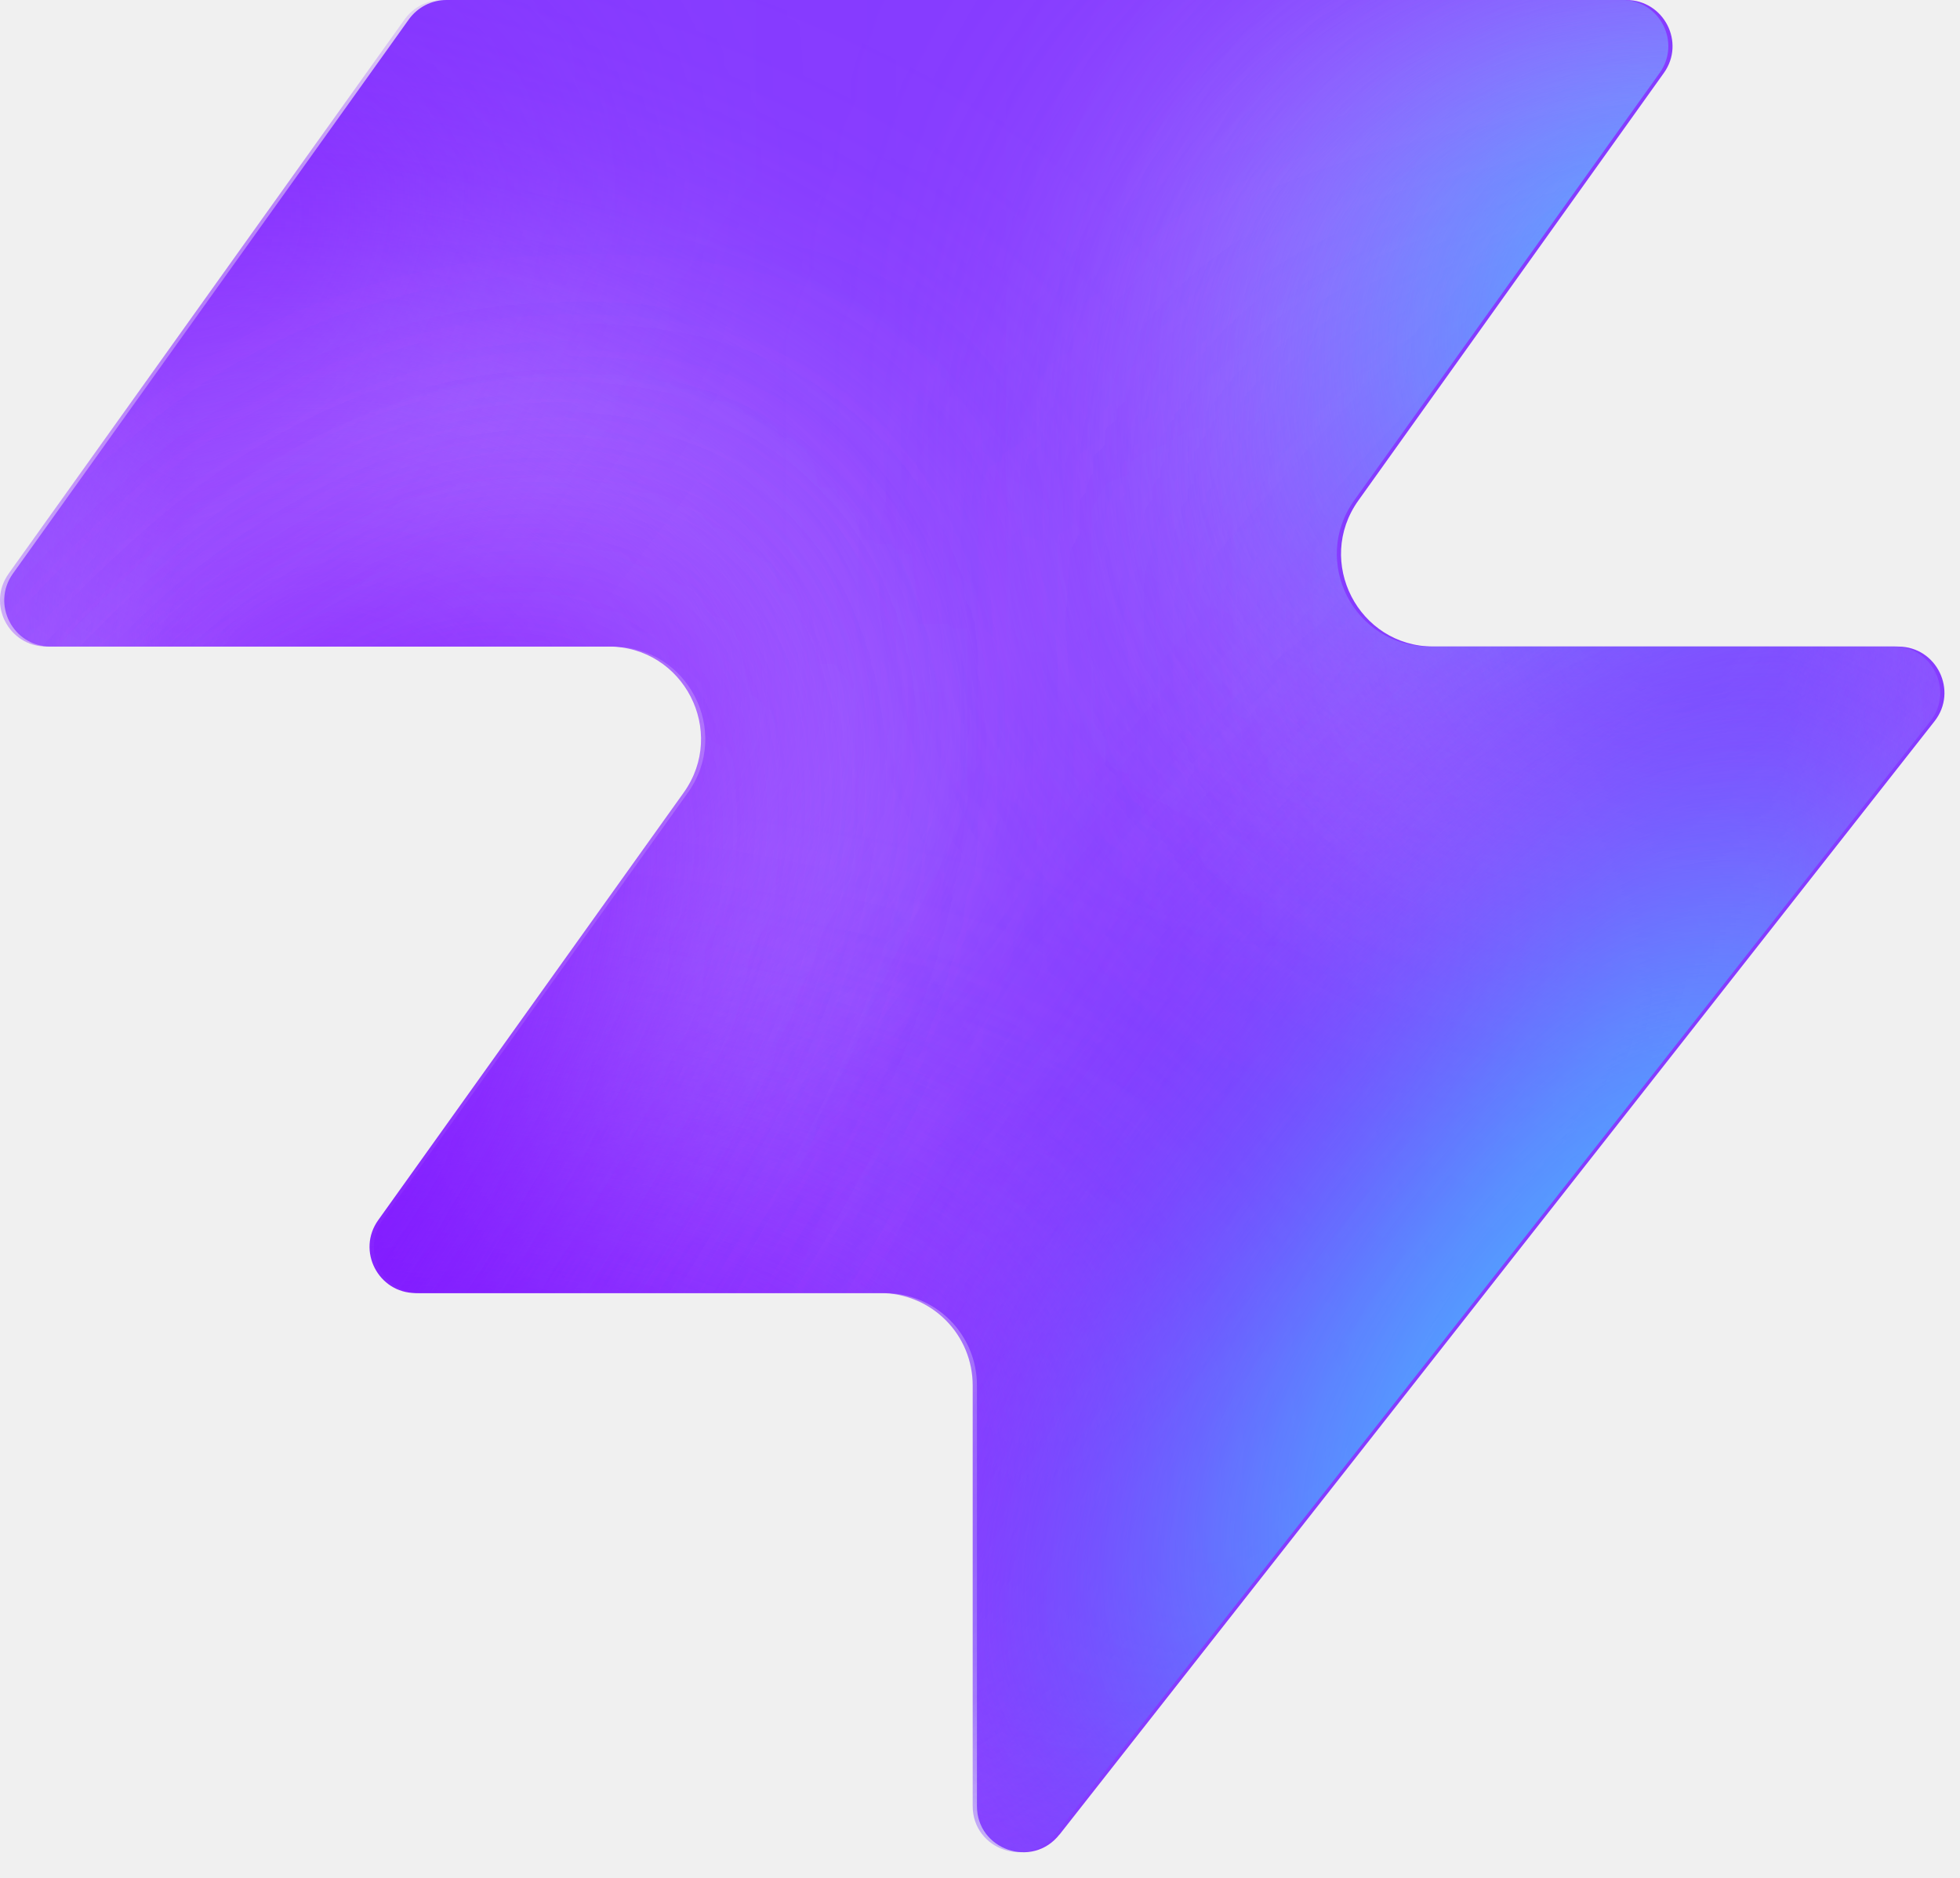
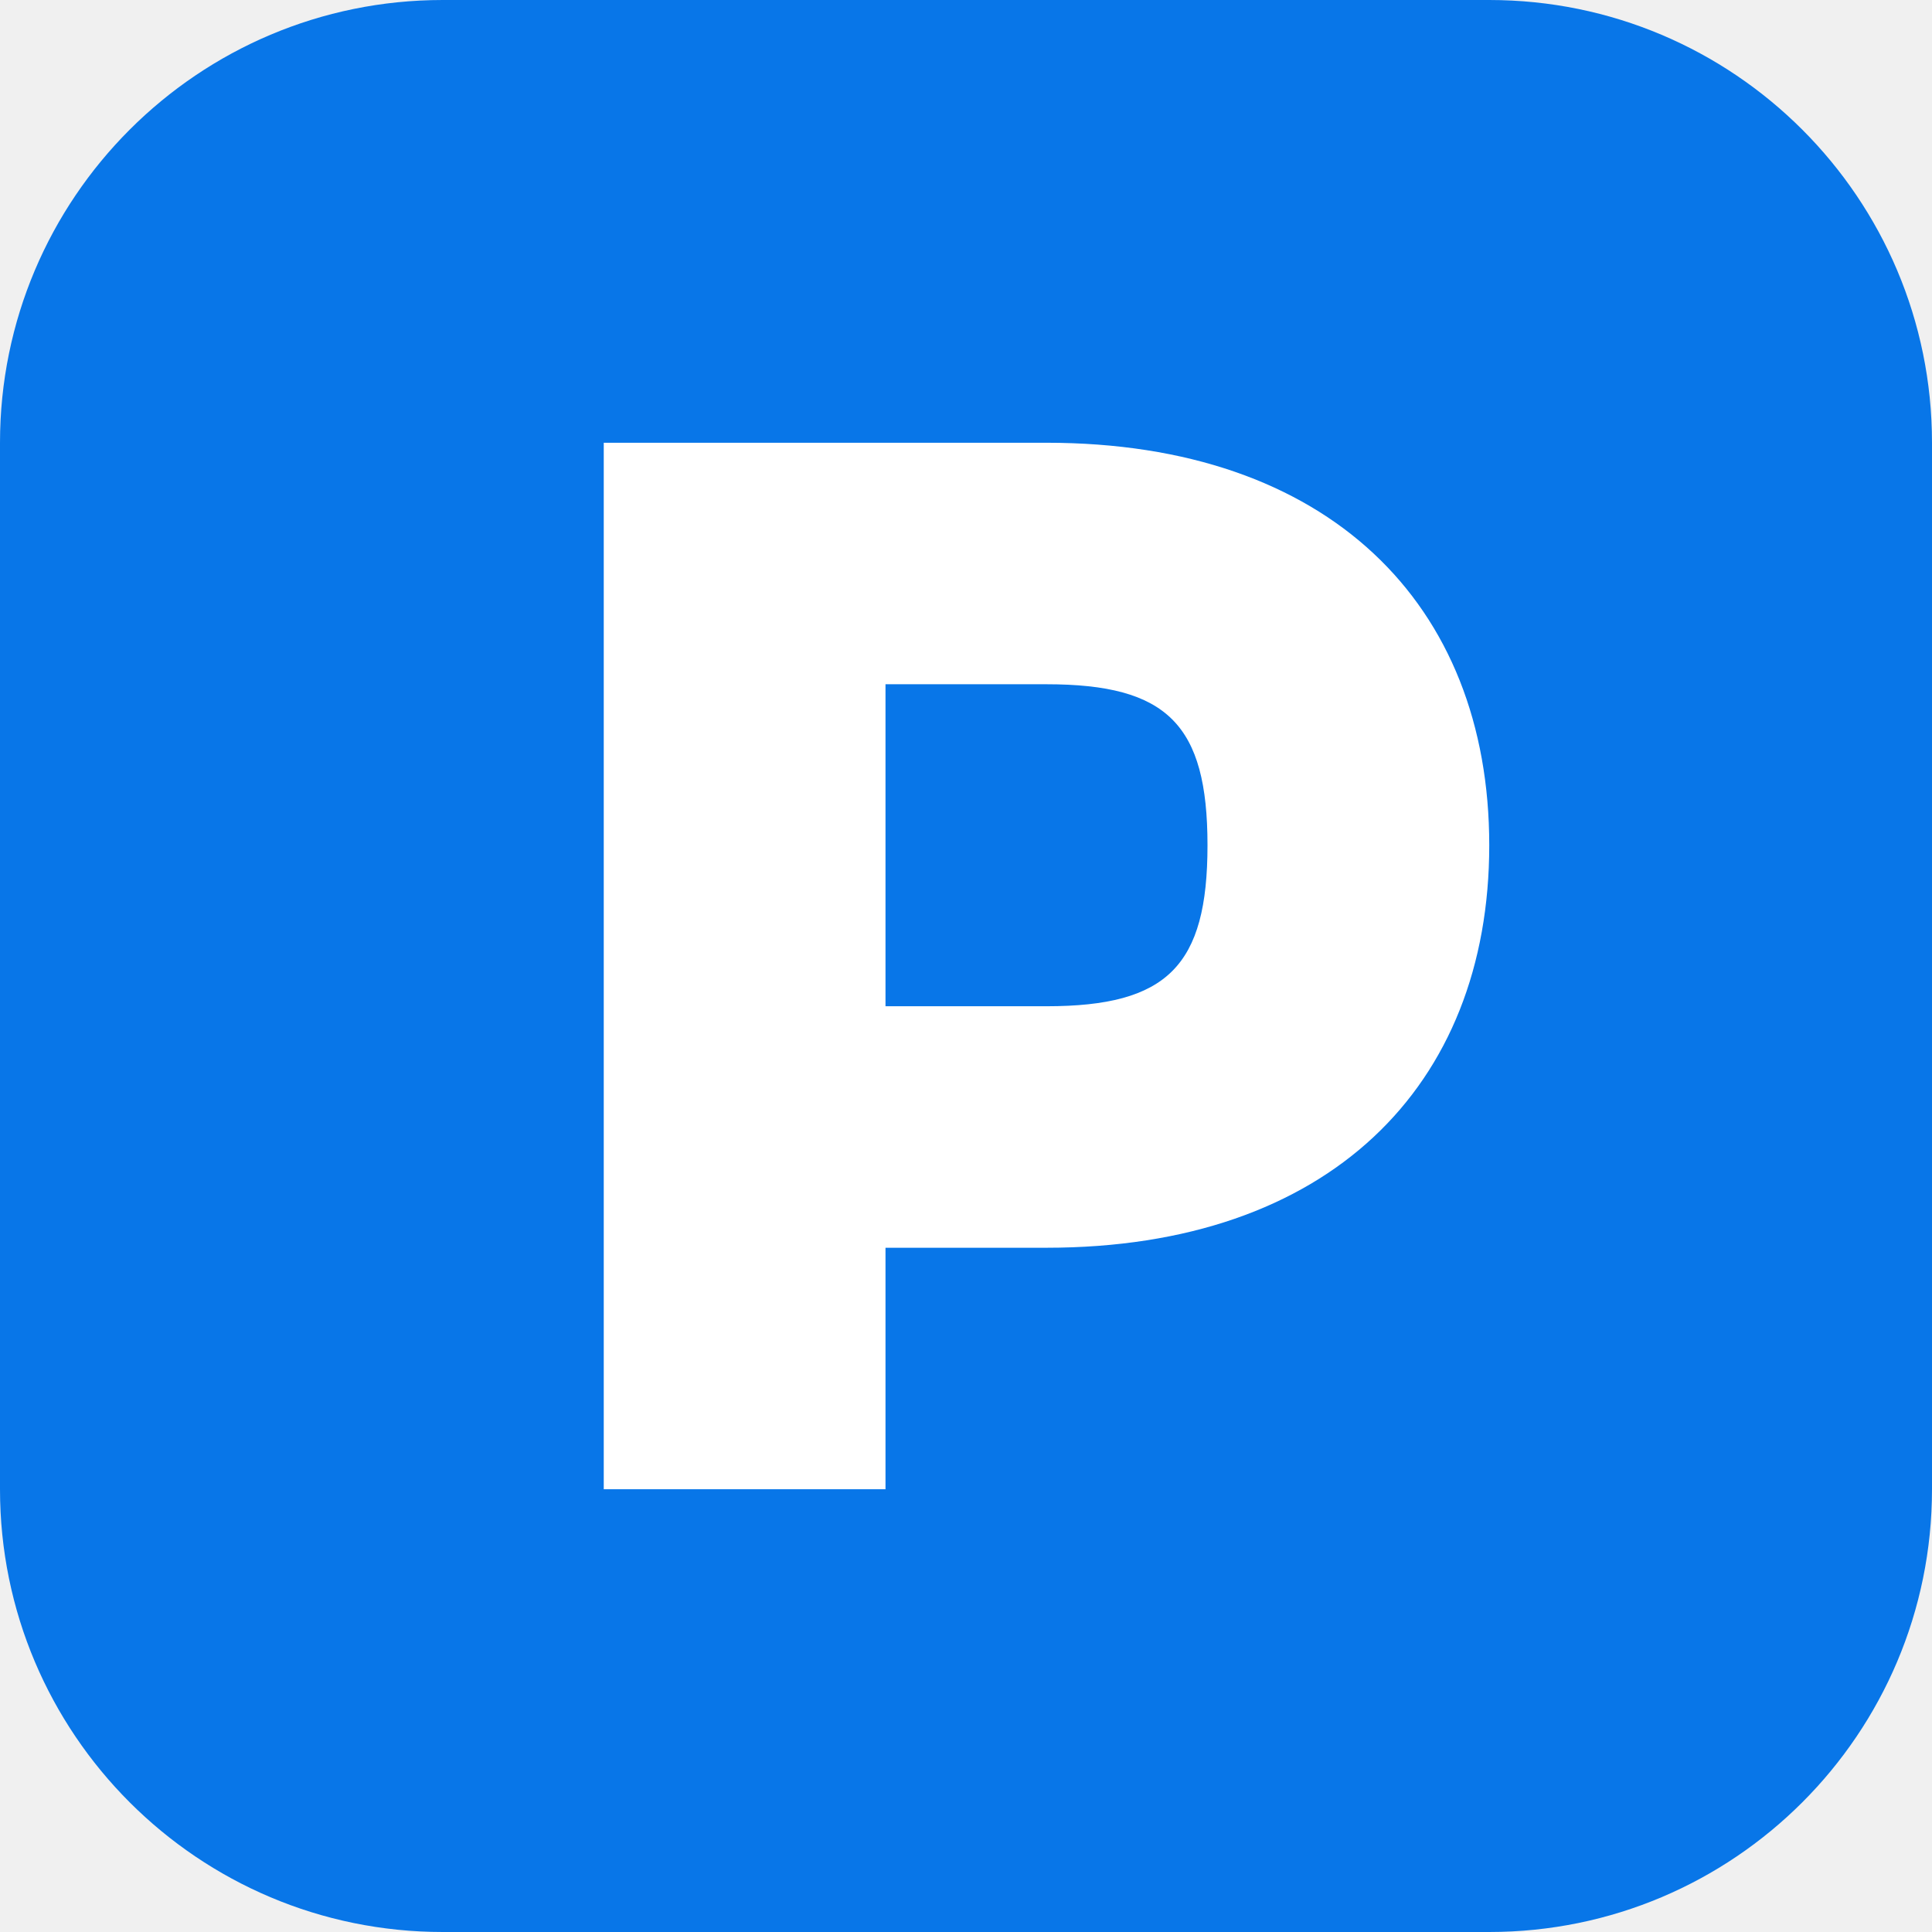
- <svg xmlns="http://www.w3.org/2000/svg" width="48" height="46" fill="none" viewBox="0 0 48 46">
-   <path fill="#863bff" d="M25.946 44.938c-.664.845-2.021.375-2.021-.698V33.937a2.26 2.26 0 0 0-2.262-2.262H10.287c-.92 0-1.456-1.04-.92-1.788l7.48-10.471c1.07-1.497 0-3.578-1.842-3.578H1.237c-.92 0-1.456-1.04-.92-1.788L10.013.474c.214-.297.556-.474.92-.474h28.894c.92 0 1.456 1.04.92 1.788l-7.48 10.471c-1.07 1.498 0 3.579 1.842 3.579h11.377c.943 0 1.473 1.088.89 1.83L25.947 44.94z" style="fill:#863bff;fill:color(display-p3 .525 .23 1);fill-opacity:1" />
-   <mask id="a" width="48" height="46" x="0" y="0" maskUnits="userSpaceOnUse" style="mask-type:alpha">
-     <path fill="#000" d="M25.842 44.938c-.664.844-2.021.375-2.021-.698V33.937a2.26 2.26 0 0 0-2.262-2.262H10.183c-.92 0-1.456-1.04-.92-1.788l7.48-10.471c1.07-1.498 0-3.579-1.842-3.579H1.133c-.92 0-1.456-1.04-.92-1.787L9.91.473c.214-.297.556-.474.92-.474h28.894c.92 0 1.456 1.04.92 1.788l-7.48 10.471c-1.07 1.498 0 3.578 1.842 3.578h11.377c.943 0 1.473 1.088.89 1.832L25.843 44.94z" style="fill:#000;fill-opacity:1" />
-   </mask>
-   <g mask="url(#a)">
-     <g filter="url(#b)">
-       <ellipse cx="5.508" cy="14.704" fill="#ede6ff" rx="5.508" ry="14.704" style="fill:#ede6ff;fill:color(display-p3 .927 .903 1);fill-opacity:1" transform="matrix(.00324 1 1 -.00324 -4.47 31.516)" />
-     </g>
-     <g filter="url(#c)">
-       <ellipse cx="10.399" cy="29.851" fill="#ede6ff" rx="10.399" ry="29.851" style="fill:#ede6ff;fill:color(display-p3 .927 .903 1);fill-opacity:1" transform="matrix(.00324 1 1 -.00324 -39.328 7.883)" />
-     </g>
-     <g filter="url(#d)">
-       <ellipse cx="5.508" cy="30.487" fill="#7e14ff" rx="5.508" ry="30.487" style="fill:#7e14ff;fill:color(display-p3 .492 .077 1);fill-opacity:1" transform="rotate(89.814 -25.913 -14.639)scale(1 -1)" />
-     </g>
-     <g filter="url(#e)">
-       <ellipse cx="5.508" cy="30.599" fill="#7e14ff" rx="5.508" ry="30.599" style="fill:#7e14ff;fill:color(display-p3 .492 .077 1);fill-opacity:1" transform="rotate(89.814 -32.644 -3.334)scale(1 -1)" />
-     </g>
-     <g filter="url(#f)">
-       <ellipse cx="5.508" cy="30.599" fill="#7e14ff" rx="5.508" ry="30.599" style="fill:#7e14ff;fill:color(display-p3 .492 .077 1);fill-opacity:1" transform="matrix(.00324 1 1 -.00324 -34.34 30.47)" />
-     </g>
-     <g filter="url(#g)">
-       <ellipse cx="14.072" cy="22.078" fill="#ede6ff" rx="14.072" ry="22.078" style="fill:#ede6ff;fill:color(display-p3 .927 .903 1);fill-opacity:1" transform="rotate(93.35 24.506 48.493)scale(-1 1)" />
-     </g>
-     <g filter="url(#h)">
-       <ellipse cx="3.47" cy="21.501" fill="#7e14ff" rx="3.47" ry="21.501" style="fill:#7e14ff;fill:color(display-p3 .492 .077 1);fill-opacity:1" transform="rotate(89.009 28.708 47.59)scale(-1 1)" />
-     </g>
-     <g filter="url(#i)">
-       <ellipse cx="3.47" cy="21.501" fill="#7e14ff" rx="3.47" ry="21.501" style="fill:#7e14ff;fill:color(display-p3 .492 .077 1);fill-opacity:1" transform="rotate(89.009 28.708 47.59)scale(-1 1)" />
-     </g>
-     <g filter="url(#j)">
-       <ellipse cx=".387" cy="8.972" fill="#7e14ff" rx="4.407" ry="29.108" style="fill:#7e14ff;fill:color(display-p3 .492 .077 1);fill-opacity:1" transform="rotate(39.51 .387 8.972)" />
-     </g>
-     <g filter="url(#k)">
-       <ellipse cx="47.523" cy="-6.092" fill="#7e14ff" rx="4.407" ry="29.108" style="fill:#7e14ff;fill:color(display-p3 .492 .077 1);fill-opacity:1" transform="rotate(37.892 47.523 -6.092)" />
-     </g>
-     <g filter="url(#l)">
-       <ellipse cx="41.412" cy="6.333" fill="#47bfff" rx="5.971" ry="9.665" style="fill:#47bfff;fill:color(display-p3 .28 .748 1);fill-opacity:1" transform="rotate(37.892 41.412 6.333)" />
-     </g>
-     <g filter="url(#m)">
-       <ellipse cx="-1.879" cy="38.332" fill="#7e14ff" rx="4.407" ry="29.108" style="fill:#7e14ff;fill:color(display-p3 .492 .077 1);fill-opacity:1" transform="rotate(37.892 -1.88 38.332)" />
-     </g>
-     <g filter="url(#n)">
-       <ellipse cx="-1.879" cy="38.332" fill="#7e14ff" rx="4.407" ry="29.108" style="fill:#7e14ff;fill:color(display-p3 .492 .077 1);fill-opacity:1" transform="rotate(37.892 -1.88 38.332)" />
-     </g>
-     <g filter="url(#o)">
-       <ellipse cx="35.651" cy="29.907" fill="#7e14ff" rx="4.407" ry="29.108" style="fill:#7e14ff;fill:color(display-p3 .492 .077 1);fill-opacity:1" transform="rotate(37.892 35.651 29.907)" />
-     </g>
-     <g filter="url(#p)">
-       <ellipse cx="38.418" cy="32.4" fill="#47bfff" rx="5.971" ry="15.297" style="fill:#47bfff;fill:color(display-p3 .28 .748 1);fill-opacity:1" transform="rotate(37.892 38.418 32.4)" />
-     </g>
-   </g>
-   <defs>
-     <filter id="b" width="60.045" height="41.654" x="-19.77" y="16.149" color-interpolation-filters="sRGB" filterUnits="userSpaceOnUse">
-       <feFlood flood-opacity="0" result="BackgroundImageFix" />
-       <feBlend in="SourceGraphic" in2="BackgroundImageFix" result="shape" />
-       <feGaussianBlur result="effect1_foregroundBlur_2002_17158" stdDeviation="7.659" />
-     </filter>
-     <filter id="c" width="90.34" height="51.437" x="-54.613" y="-7.533" color-interpolation-filters="sRGB" filterUnits="userSpaceOnUse">
-       <feFlood flood-opacity="0" result="BackgroundImageFix" />
-       <feBlend in="SourceGraphic" in2="BackgroundImageFix" result="shape" />
-       <feGaussianBlur result="effect1_foregroundBlur_2002_17158" stdDeviation="7.659" />
-     </filter>
-     <filter id="d" width="79.355" height="29.4" x="-49.64" y="2.03" color-interpolation-filters="sRGB" filterUnits="userSpaceOnUse">
-       <feFlood flood-opacity="0" result="BackgroundImageFix" />
-       <feBlend in="SourceGraphic" in2="BackgroundImageFix" result="shape" />
-       <feGaussianBlur result="effect1_foregroundBlur_2002_17158" stdDeviation="4.596" />
-     </filter>
-     <filter id="e" width="79.579" height="29.4" x="-45.045" y="20.029" color-interpolation-filters="sRGB" filterUnits="userSpaceOnUse">
-       <feFlood flood-opacity="0" result="BackgroundImageFix" />
-       <feBlend in="SourceGraphic" in2="BackgroundImageFix" result="shape" />
-       <feGaussianBlur result="effect1_foregroundBlur_2002_17158" stdDeviation="4.596" />
-     </filter>
-     <filter id="f" width="79.579" height="29.4" x="-43.513" y="21.178" color-interpolation-filters="sRGB" filterUnits="userSpaceOnUse">
-       <feFlood flood-opacity="0" result="BackgroundImageFix" />
-       <feBlend in="SourceGraphic" in2="BackgroundImageFix" result="shape" />
-       <feGaussianBlur result="effect1_foregroundBlur_2002_17158" stdDeviation="4.596" />
-     </filter>
-     <filter id="g" width="74.749" height="58.852" x="15.756" y="-17.901" color-interpolation-filters="sRGB" filterUnits="userSpaceOnUse">
-       <feFlood flood-opacity="0" result="BackgroundImageFix" />
-       <feBlend in="SourceGraphic" in2="BackgroundImageFix" result="shape" />
-       <feGaussianBlur result="effect1_foregroundBlur_2002_17158" stdDeviation="7.659" />
-     </filter>
-     <filter id="h" width="61.377" height="25.362" x="23.548" y="2.284" color-interpolation-filters="sRGB" filterUnits="userSpaceOnUse">
-       <feFlood flood-opacity="0" result="BackgroundImageFix" />
-       <feBlend in="SourceGraphic" in2="BackgroundImageFix" result="shape" />
-       <feGaussianBlur result="effect1_foregroundBlur_2002_17158" stdDeviation="4.596" />
-     </filter>
-     <filter id="i" width="61.377" height="25.362" x="23.548" y="2.284" color-interpolation-filters="sRGB" filterUnits="userSpaceOnUse">
-       <feFlood flood-opacity="0" result="BackgroundImageFix" />
-       <feBlend in="SourceGraphic" in2="BackgroundImageFix" result="shape" />
-       <feGaussianBlur result="effect1_foregroundBlur_2002_17158" stdDeviation="4.596" />
-     </filter>
-     <filter id="j" width="56.045" height="63.649" x="-27.636" y="-22.853" color-interpolation-filters="sRGB" filterUnits="userSpaceOnUse">
-       <feFlood flood-opacity="0" result="BackgroundImageFix" />
-       <feBlend in="SourceGraphic" in2="BackgroundImageFix" result="shape" />
-       <feGaussianBlur result="effect1_foregroundBlur_2002_17158" stdDeviation="4.596" />
-     </filter>
-     <filter id="k" width="54.814" height="64.646" x="20.116" y="-38.415" color-interpolation-filters="sRGB" filterUnits="userSpaceOnUse">
-       <feFlood flood-opacity="0" result="BackgroundImageFix" />
-       <feBlend in="SourceGraphic" in2="BackgroundImageFix" result="shape" />
-       <feGaussianBlur result="effect1_foregroundBlur_2002_17158" stdDeviation="4.596" />
-     </filter>
-     <filter id="l" width="33.541" height="35.313" x="24.641" y="-11.323" color-interpolation-filters="sRGB" filterUnits="userSpaceOnUse">
-       <feFlood flood-opacity="0" result="BackgroundImageFix" />
-       <feBlend in="SourceGraphic" in2="BackgroundImageFix" result="shape" />
-       <feGaussianBlur result="effect1_foregroundBlur_2002_17158" stdDeviation="4.596" />
-     </filter>
-     <filter id="m" width="54.814" height="64.646" x="-29.286" y="6.009" color-interpolation-filters="sRGB" filterUnits="userSpaceOnUse">
-       <feFlood flood-opacity="0" result="BackgroundImageFix" />
-       <feBlend in="SourceGraphic" in2="BackgroundImageFix" result="shape" />
-       <feGaussianBlur result="effect1_foregroundBlur_2002_17158" stdDeviation="4.596" />
-     </filter>
-     <filter id="n" width="54.814" height="64.646" x="-29.286" y="6.009" color-interpolation-filters="sRGB" filterUnits="userSpaceOnUse">
-       <feFlood flood-opacity="0" result="BackgroundImageFix" />
-       <feBlend in="SourceGraphic" in2="BackgroundImageFix" result="shape" />
-       <feGaussianBlur result="effect1_foregroundBlur_2002_17158" stdDeviation="4.596" />
-     </filter>
-     <filter id="o" width="54.814" height="64.646" x="8.244" y="-2.416" color-interpolation-filters="sRGB" filterUnits="userSpaceOnUse">
-       <feFlood flood-opacity="0" result="BackgroundImageFix" />
-       <feBlend in="SourceGraphic" in2="BackgroundImageFix" result="shape" />
-       <feGaussianBlur result="effect1_foregroundBlur_2002_17158" stdDeviation="4.596" />
-     </filter>
-     <filter id="p" width="39.409" height="43.623" x="18.713" y="10.588" color-interpolation-filters="sRGB" filterUnits="userSpaceOnUse">
-       <feFlood flood-opacity="0" result="BackgroundImageFix" />
-       <feBlend in="SourceGraphic" in2="BackgroundImageFix" result="shape" />
-       <feGaussianBlur result="effect1_foregroundBlur_2002_17158" stdDeviation="4.596" />
-     </filter>
-   </defs>
+ <svg xmlns="http://www.w3.org/2000/svg" viewBox="0 0 48 48">
+   <rect width="48" height="48" rx="11" fill="#0876e8" />
+   <path d="M15 37V11h11c7 0 11 4 11 10s-4 10-11 10h-4v6zm7-12h4c3 0 4-1 4-4s-1-4-4-4h-4z" fill="#fff" />
</svg>
